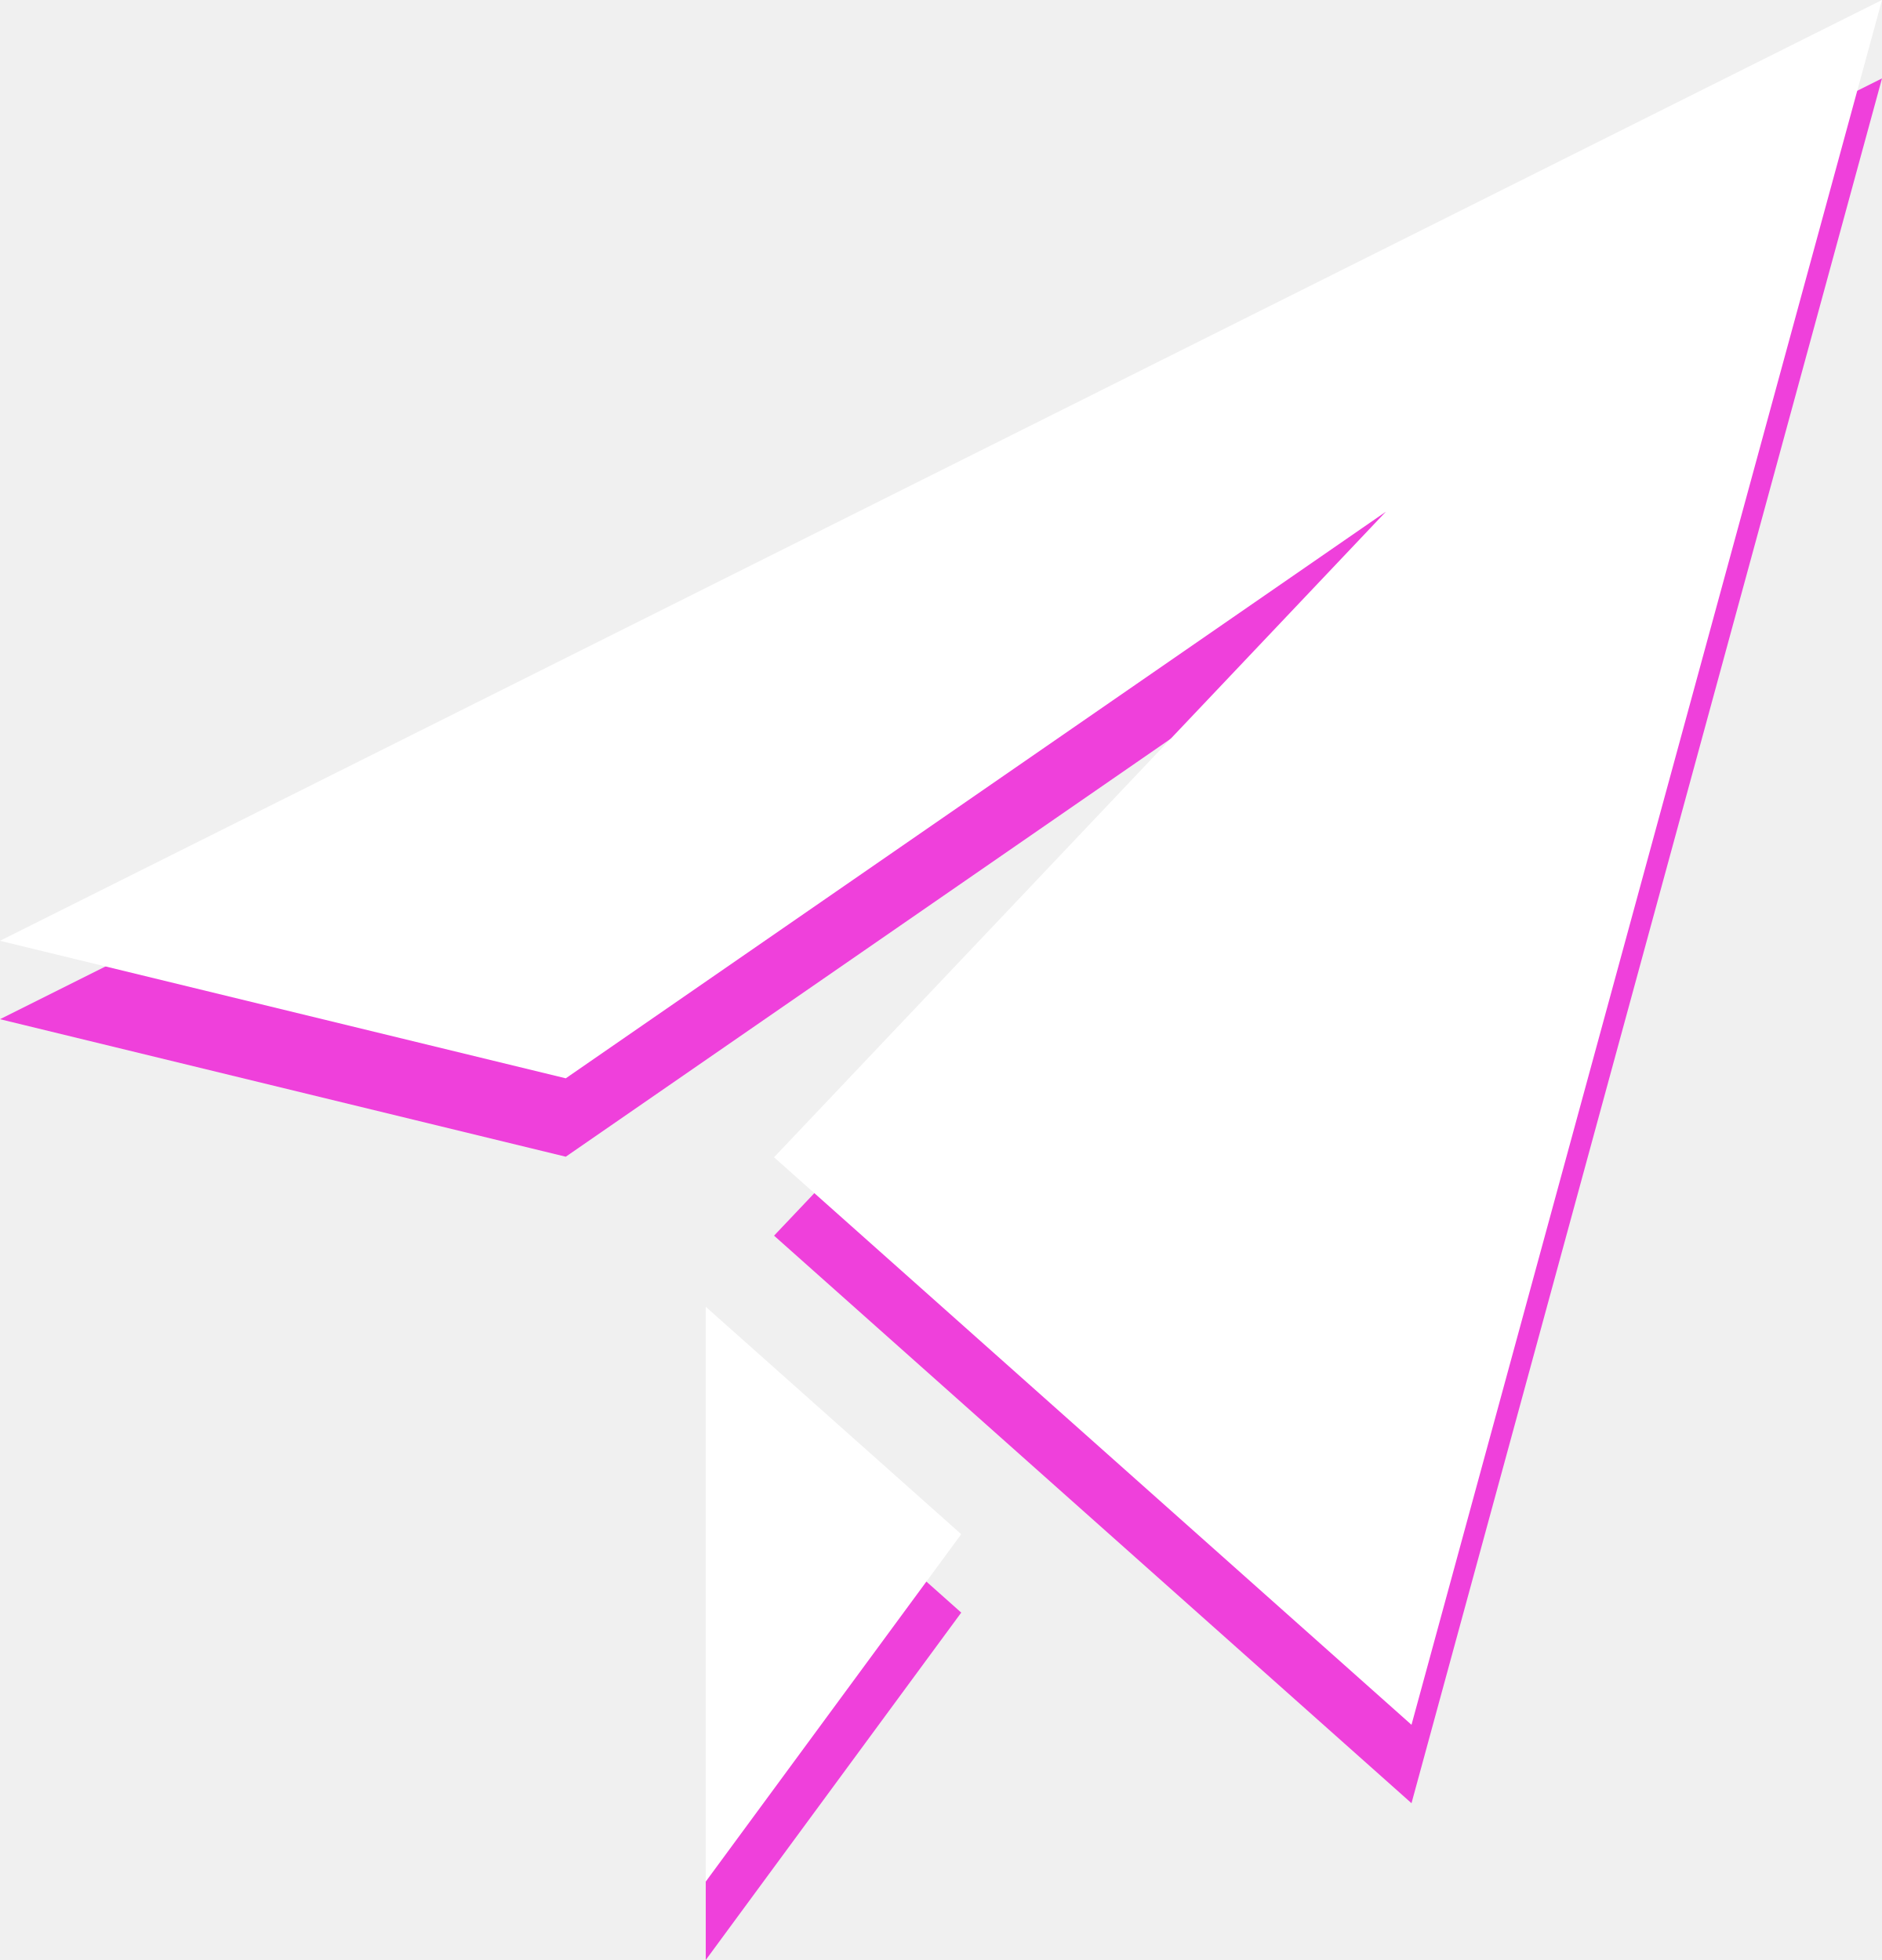
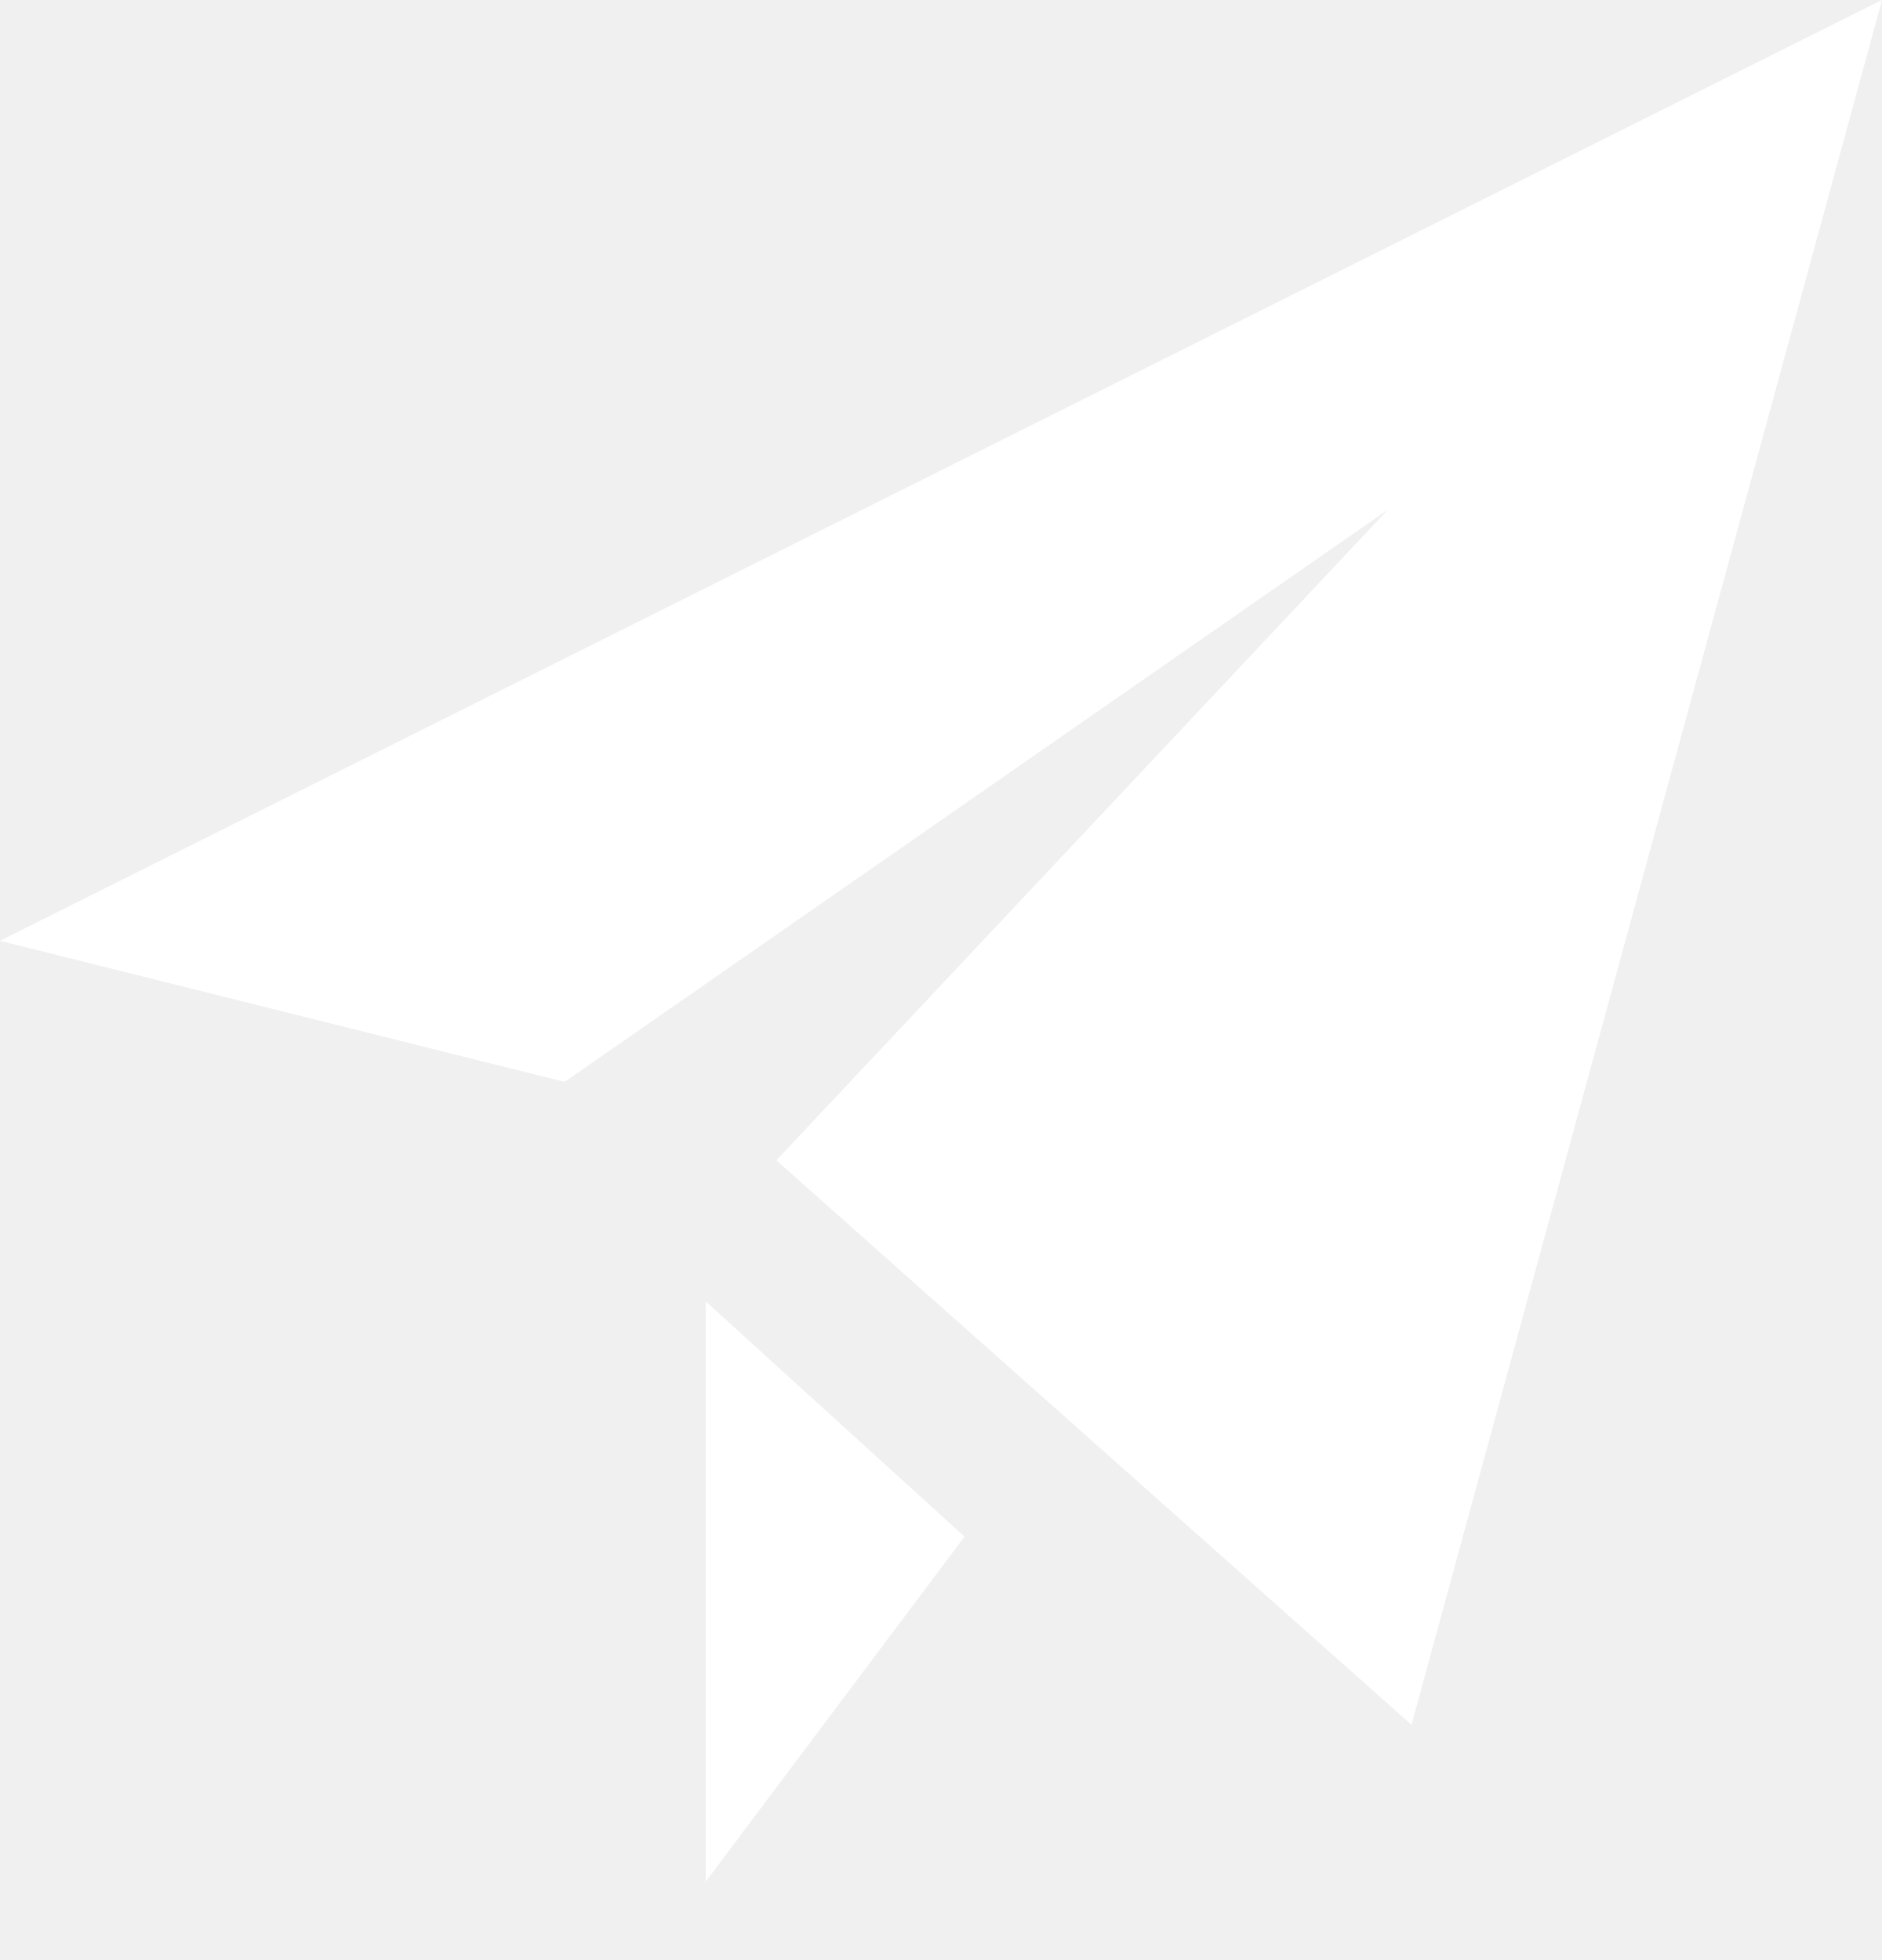
- <svg xmlns="http://www.w3.org/2000/svg" xmlns:xlink="http://www.w3.org/1999/xlink" width="24" height="25" viewBox="0 0 24 25">
-   <defs>
-     <path id="b" d="M24,0 L18,22 L9.871,14.761 L17.673,6.527 L7.215,13.754 L1.77635684e-15,12 L24,0 Z M9,16.668 L9,24 L12.258,19.569 L9,16.668 Z" />
-     <filter id="a" width="104.2%" height="108.3%" x="-2.1%" y="-2.1%" filterUnits="objectBoundingBox">
-       <feOffset dy="1" in="SourceAlpha" result="shadowOffsetOuter1" />
-       <feColorMatrix in="shadowOffsetOuter1" values="0 0 0 0 0.937 0 0 0 0 0.251 0 0 0 0 0.859 0 0 0 1 0" />
-     </filter>
-   </defs>
-   <g fill="none">
-     <use fill="black" filter="url(#a)" xlink:href="#b" />
-     <use fill="#FFFFFF" fill-rule="evenodd" xlink:href="#b" />
-   </g>
+ <svg xmlns="http://www.w3.org/2000/svg" width="24" height="25" viewBox="0 0 24 25">
+   <path fill="#FFF" fill-rule="evenodd" d="m24 0-6 22-8.1-7.2 7.8-8.3-10.5 7.3L0 12 24 0ZM9 16.7V24l3.3-4.4-3.3-3Z" />
</svg>
